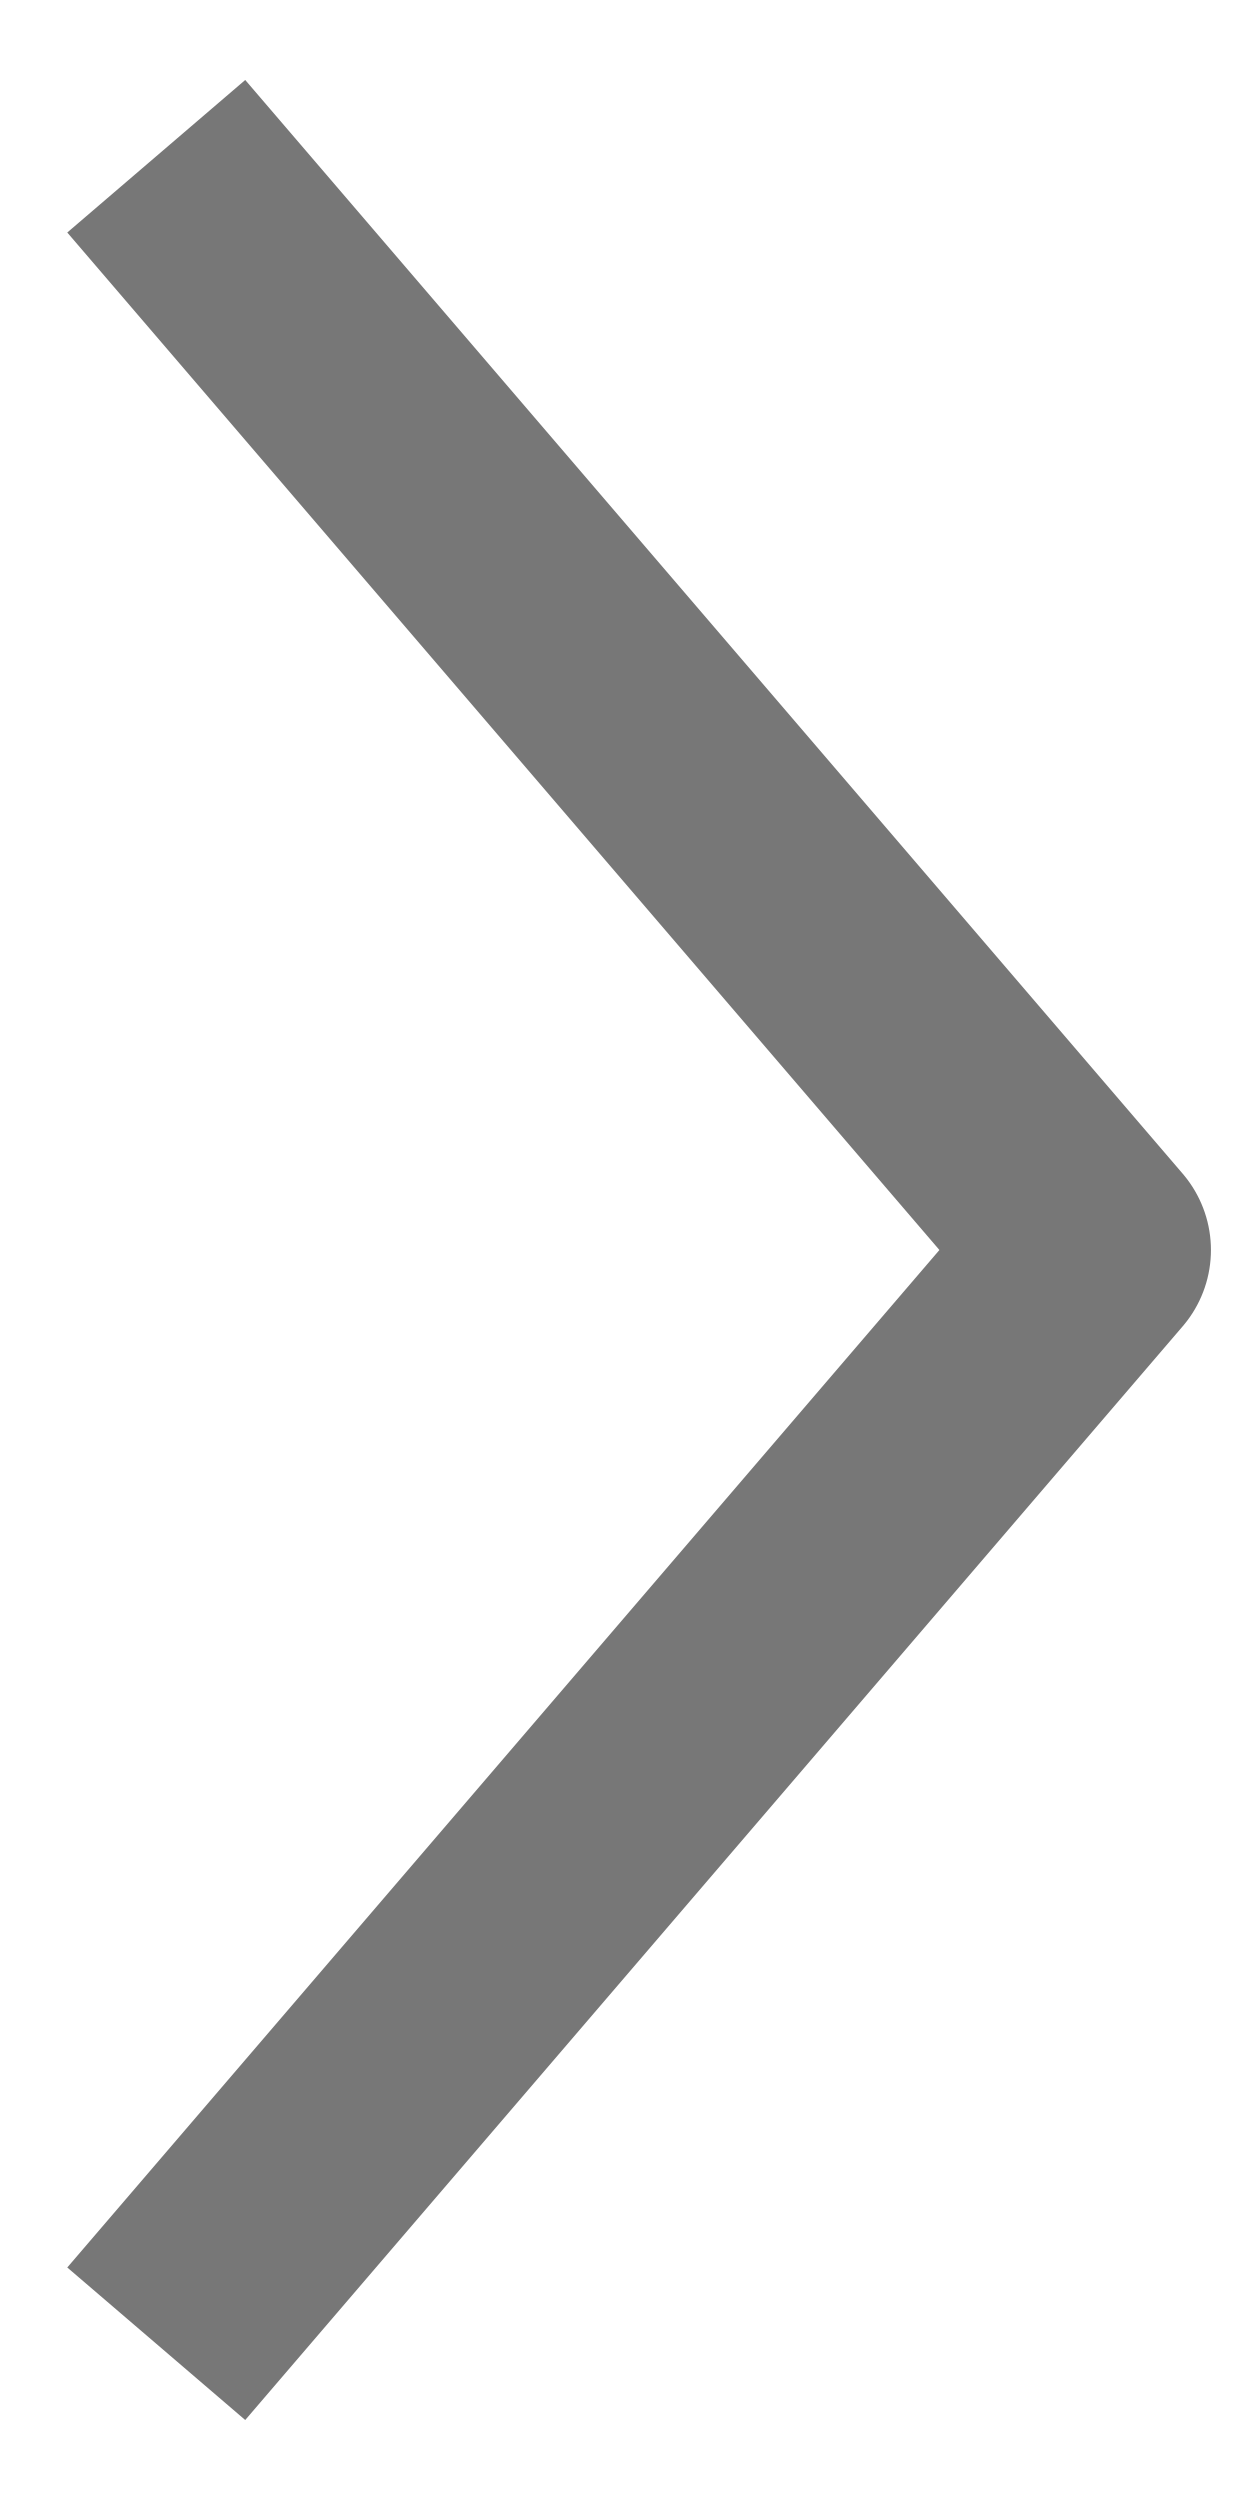
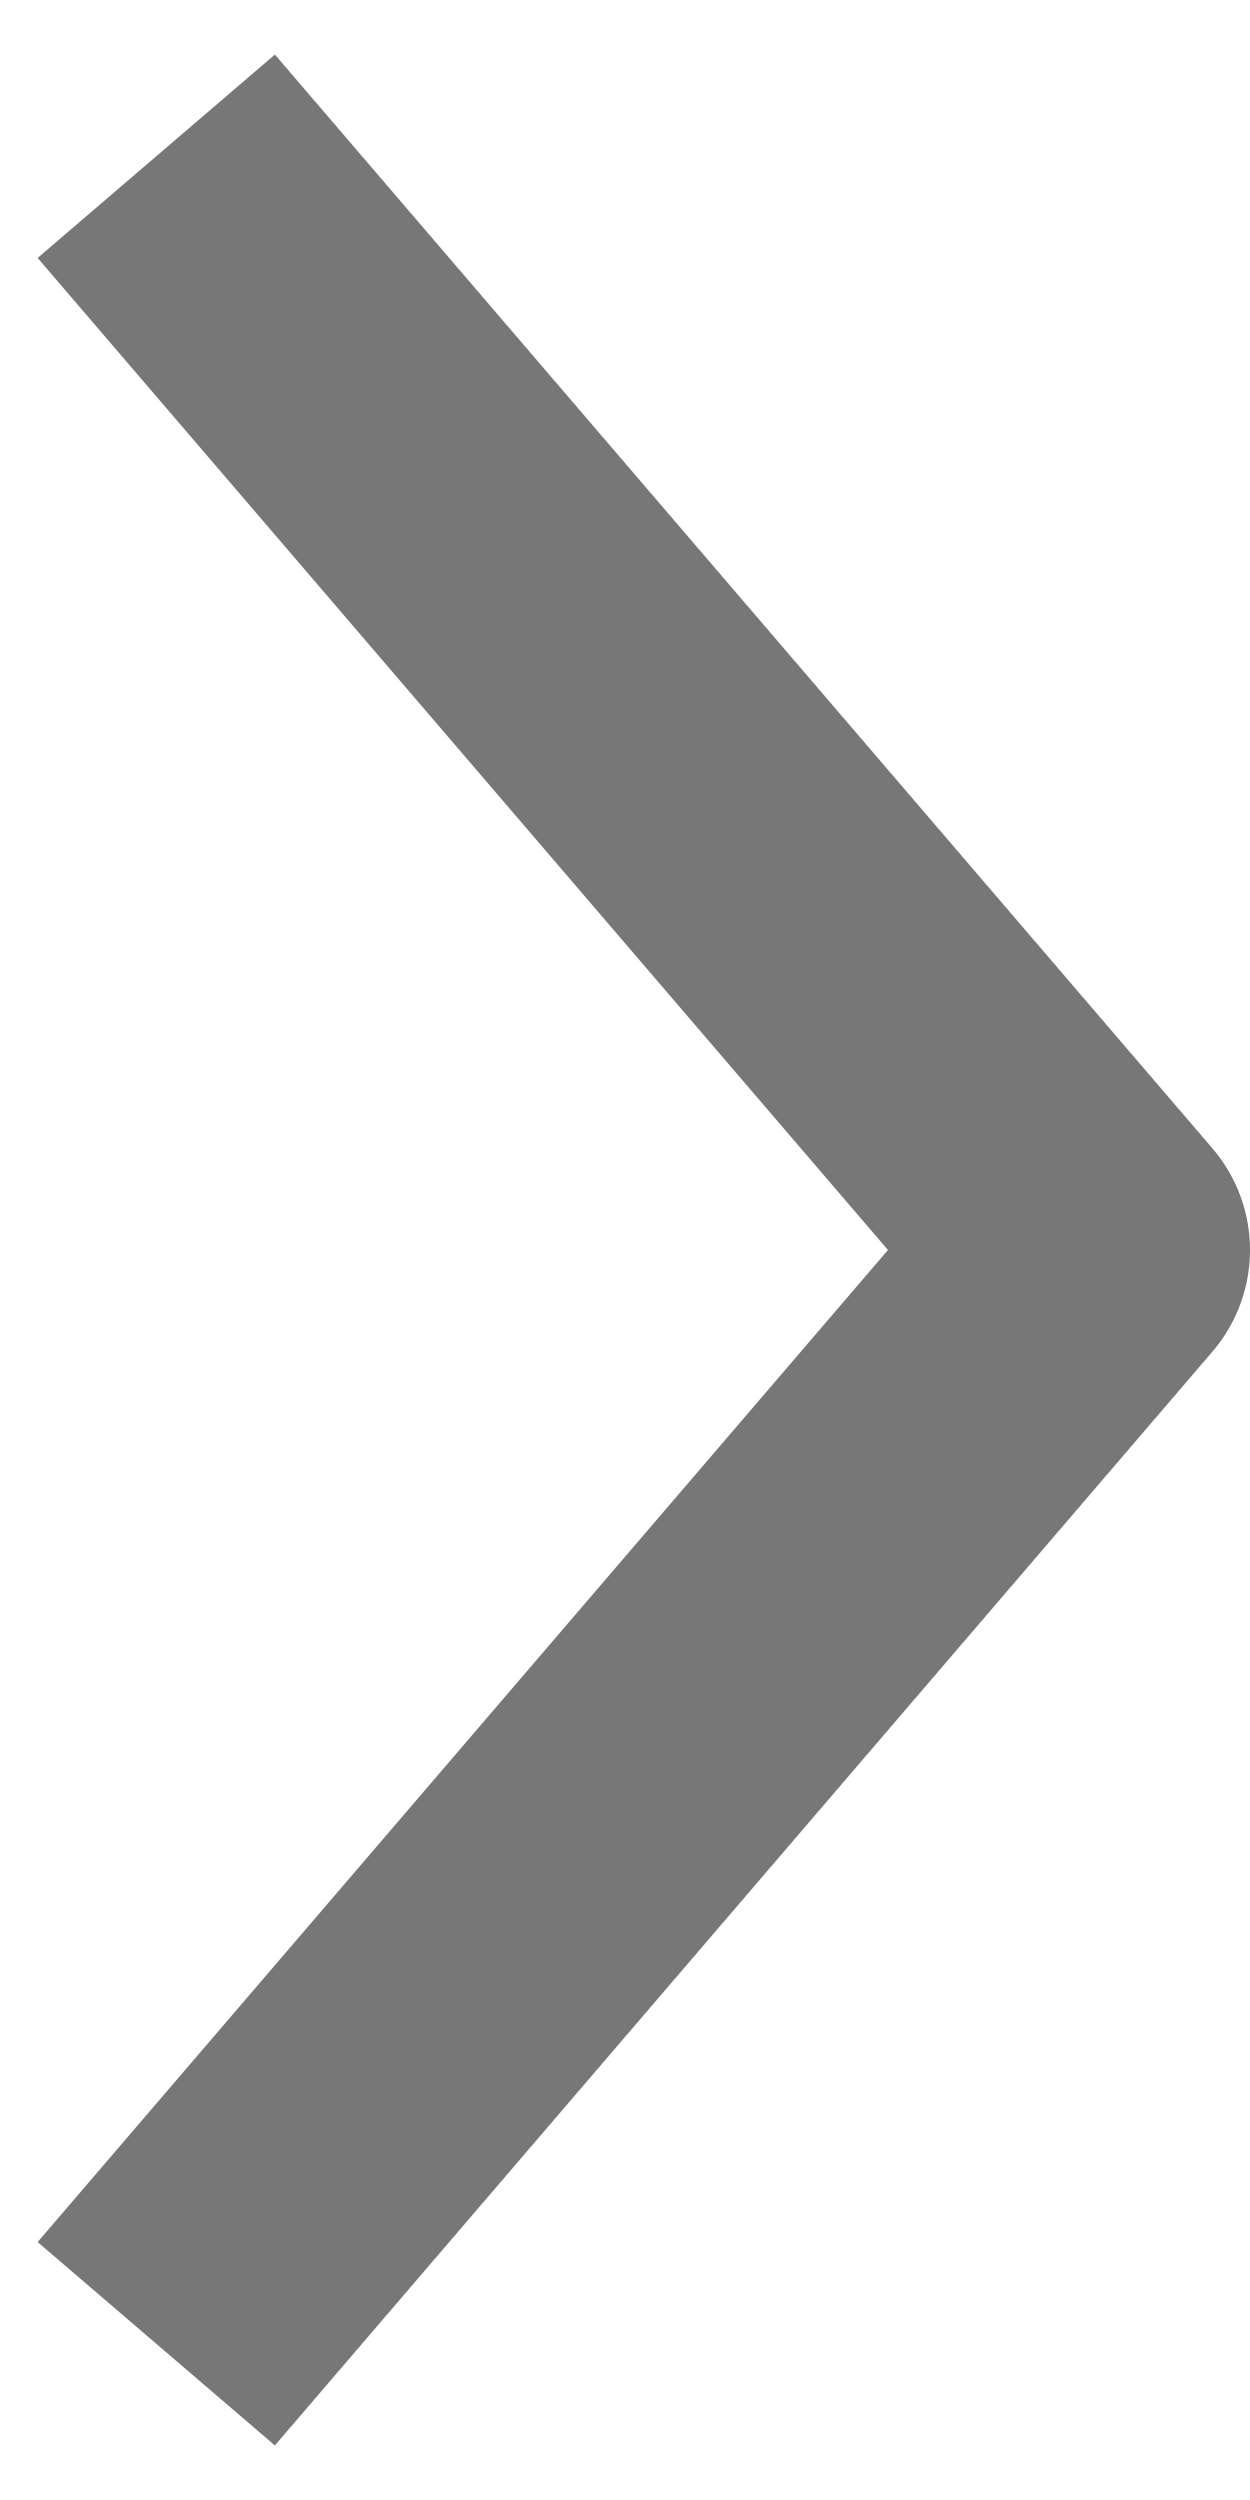
<svg xmlns="http://www.w3.org/2000/svg" width="8" height="16" viewBox="0 0 8 16" fill="none">
-   <path id="Vector 23" d="M1 15L7 8L1 1" stroke="#777777" stroke-width="1.5" stroke-linejoin="round" />
+   <path id="Vector 23" d="M1 15L7 8L1 1" stroke="#777777" stroke-width="2" stroke-linejoin="round" />
</svg>
